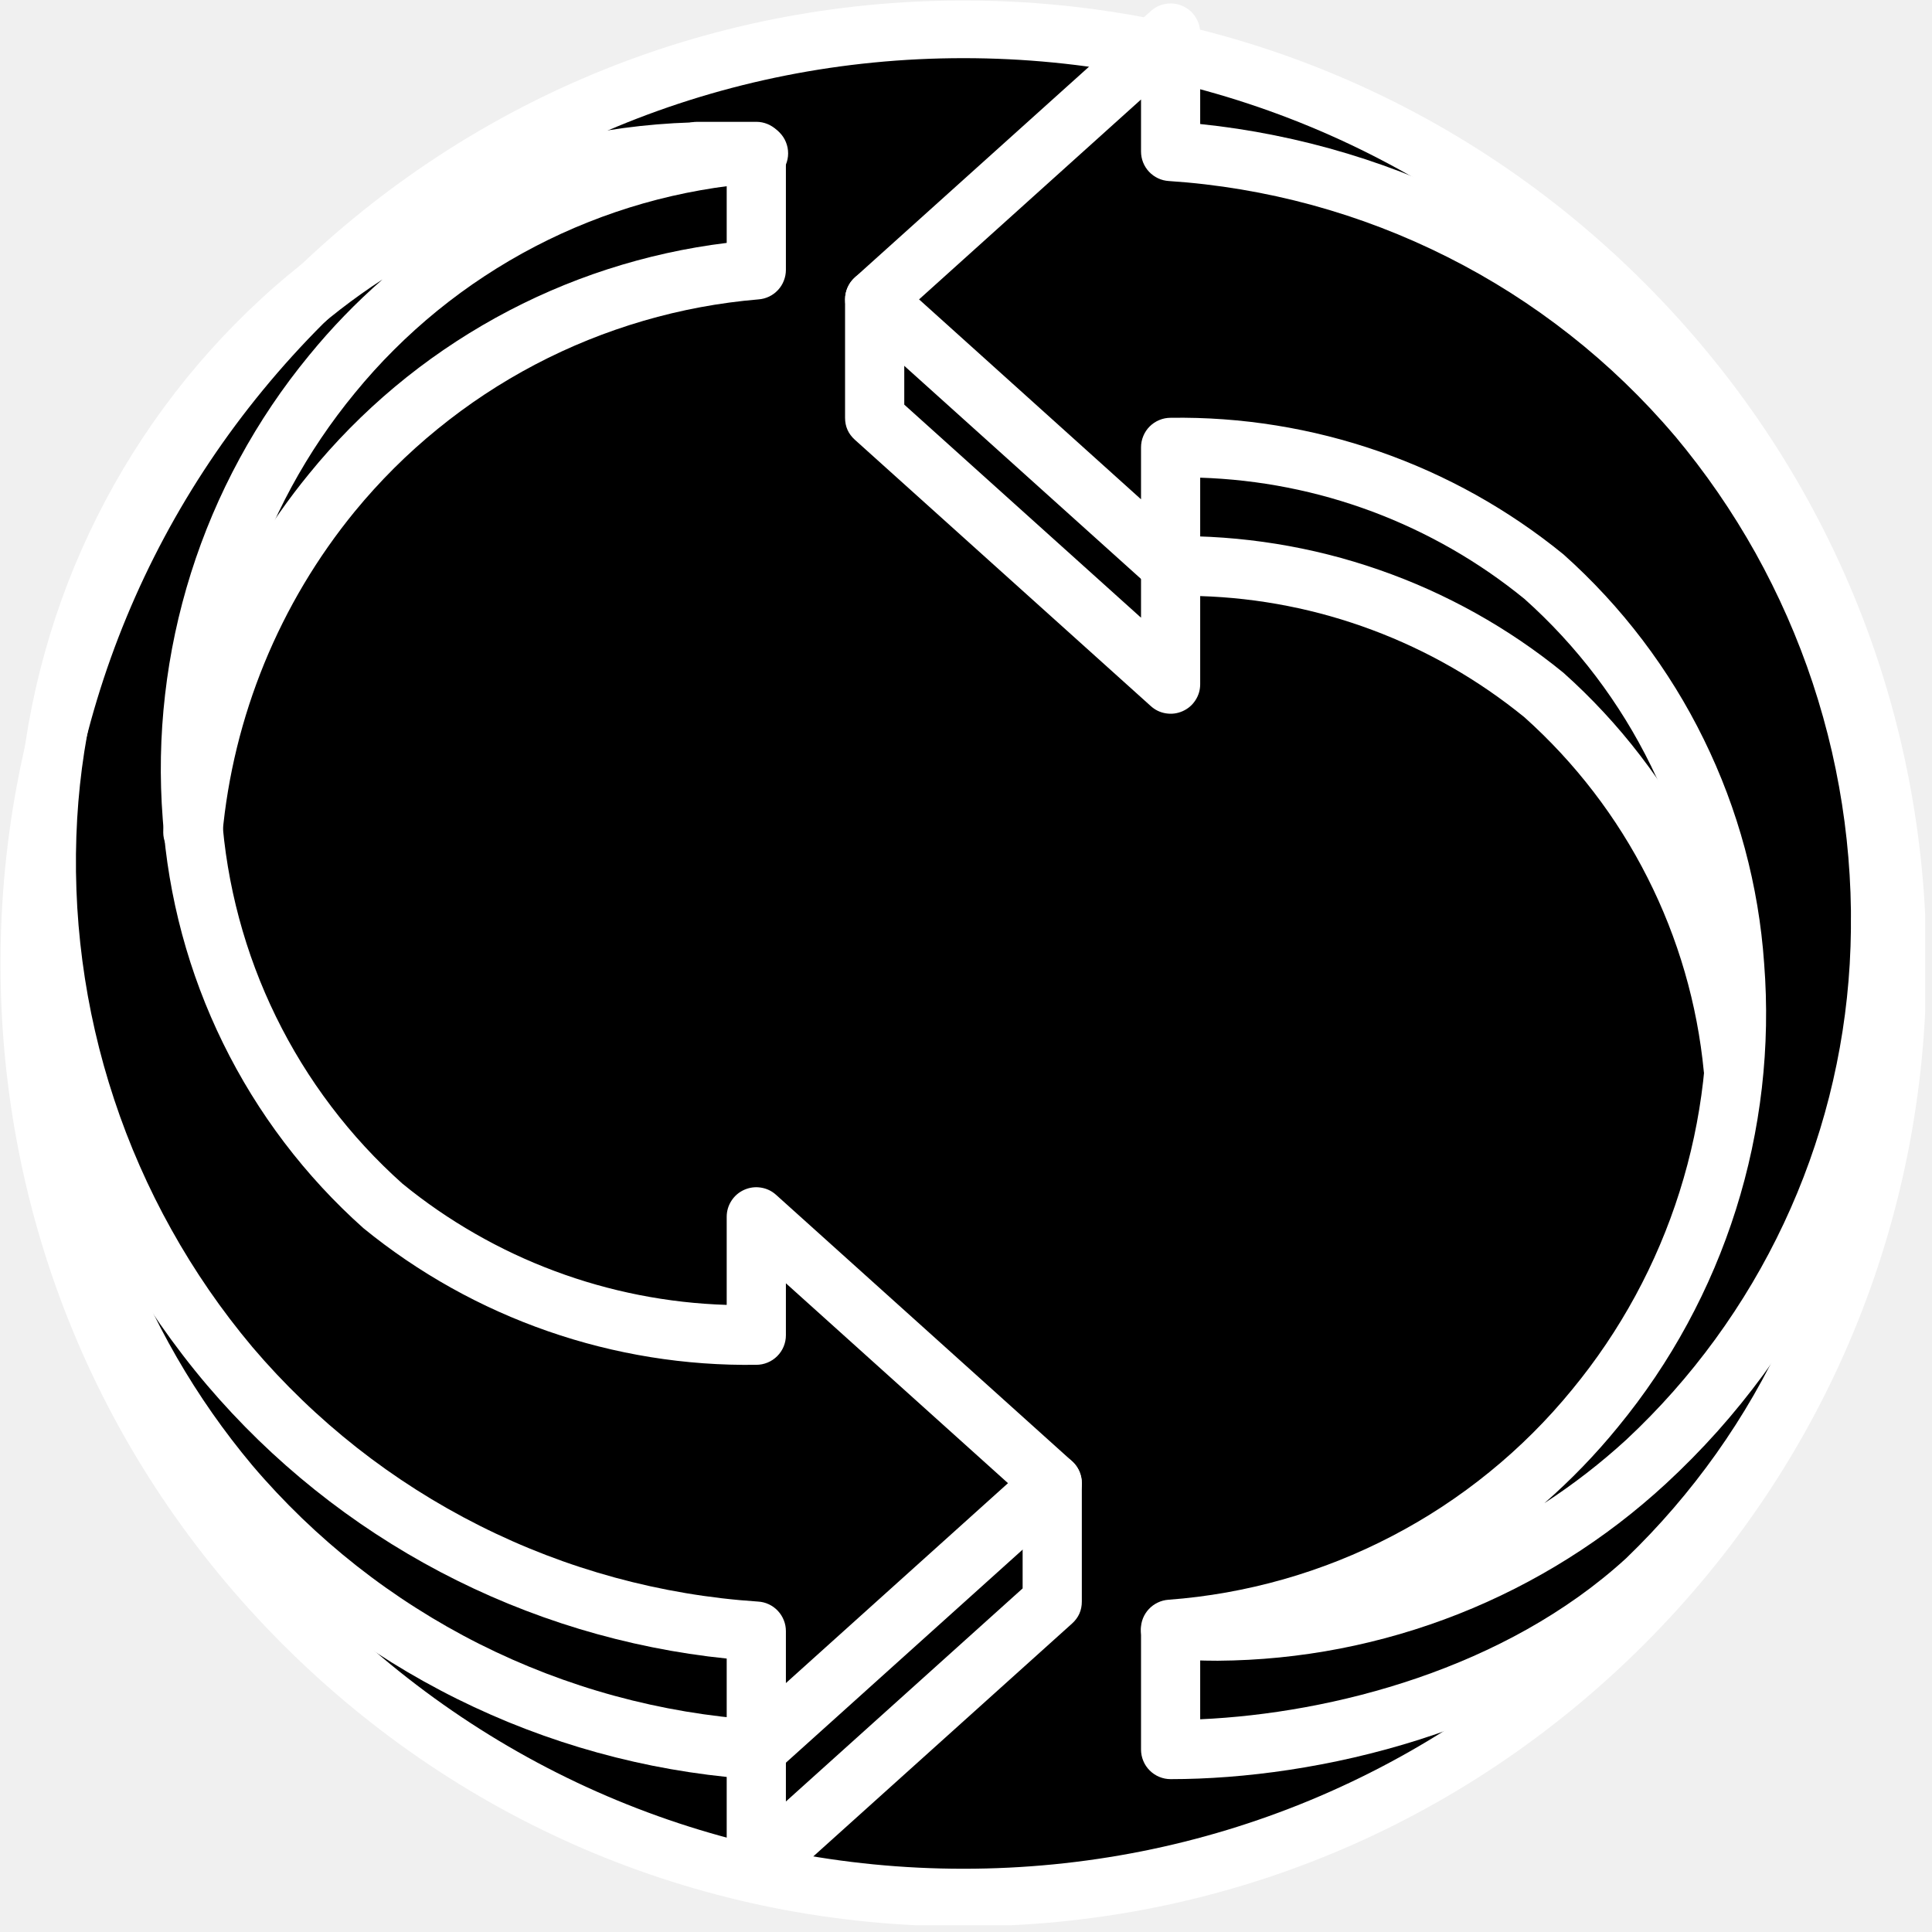
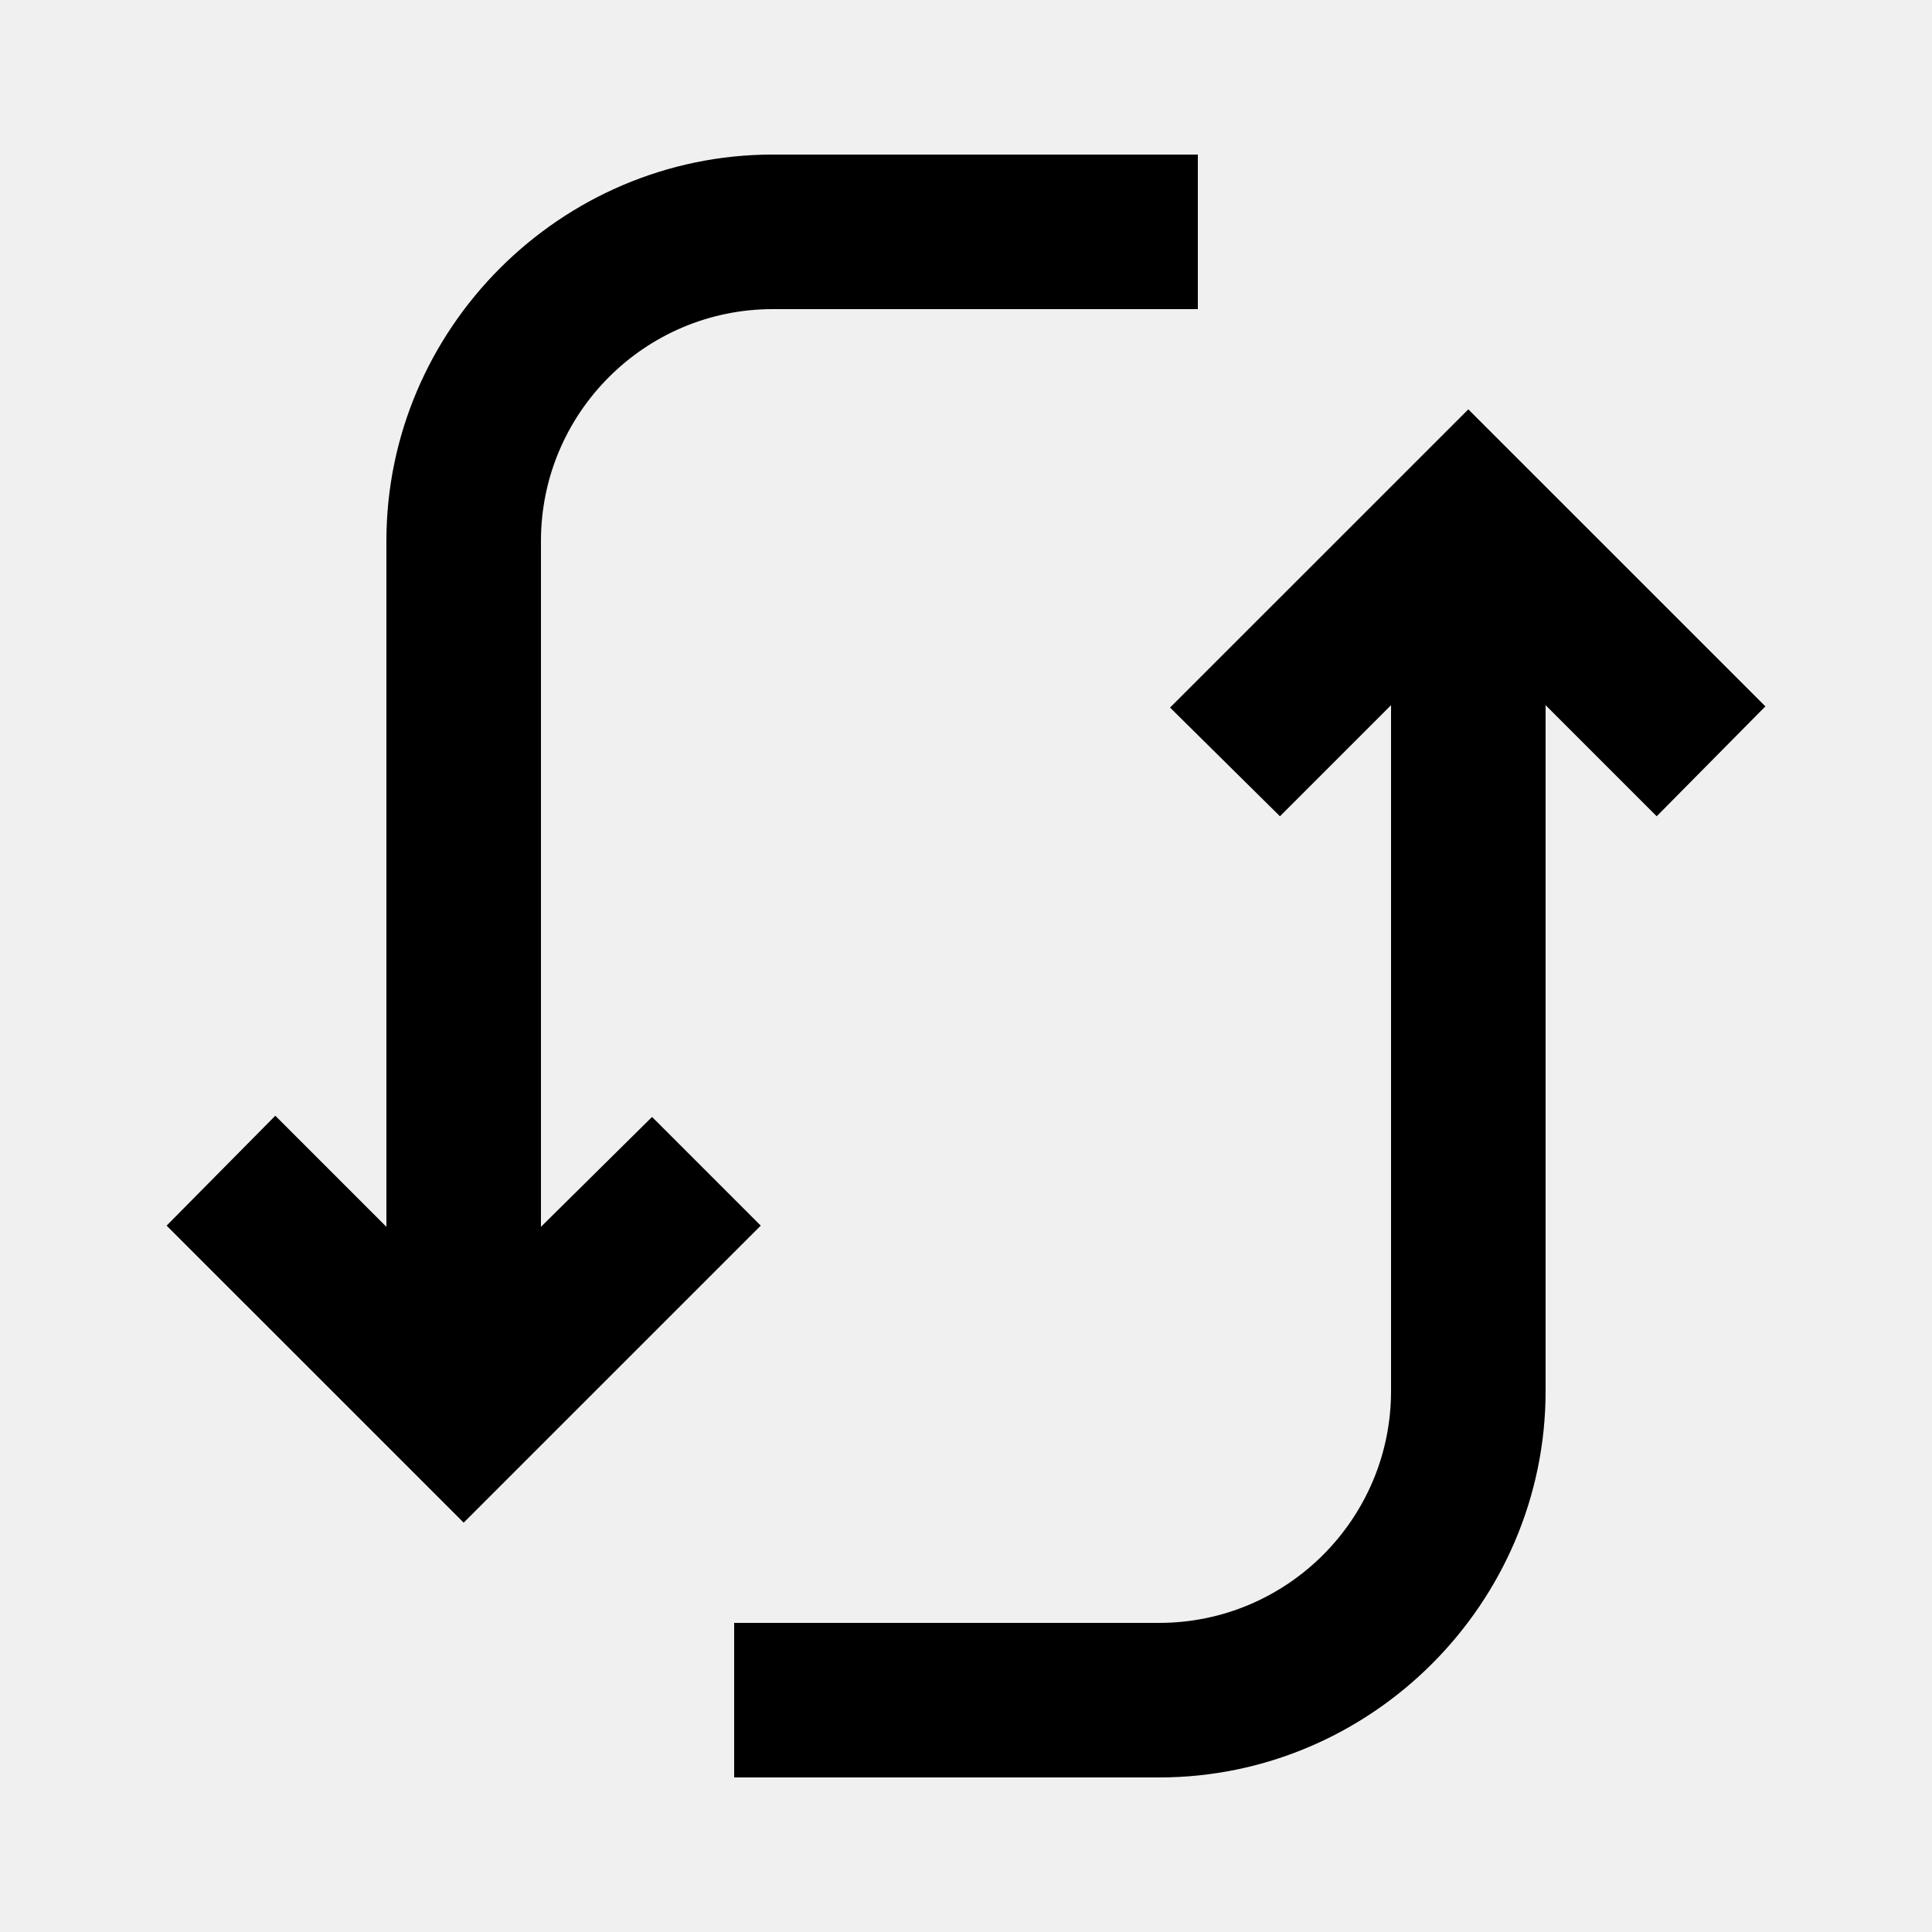
- <svg xmlns="http://www.w3.org/2000/svg" width="308" zoomAndPan="magnify" viewBox="0 0 230.88 231" height="308" preserveAspectRatio="xMidYMid meet" version="1.0">
-   <defs>
-     <clipPath id="3d9d9e6536">
-       <path d="M 0 0.059 L 230.129 0.059 L 230.129 230.191 L 0 230.191 Z M 0 0.059 " clip-rule="nonzero" />
-     </clipPath>
-     <clipPath id="356f0f29ba">
-       <path d="M 100 0.059 L 229 0.059 L 229 199 L 100 199 Z M 100 0.059 " clip-rule="nonzero" />
-     </clipPath>
-   </defs>
-   <g clip-path="url(#3d9d9e6536)">
-     <path fill="#000000" d="M 230.043 115.195 C 230.043 117.074 229.996 118.957 229.902 120.832 C 229.809 122.711 229.672 124.586 229.488 126.457 C 229.305 128.328 229.074 130.195 228.797 132.055 C 228.52 133.914 228.199 135.77 227.832 137.613 C 227.465 139.457 227.055 141.293 226.598 143.117 C 226.141 144.938 225.641 146.75 225.094 148.551 C 224.547 150.352 223.957 152.137 223.324 153.906 C 222.691 155.676 222.016 157.43 221.293 159.168 C 220.574 160.906 219.812 162.625 219.008 164.324 C 218.203 166.023 217.359 167.703 216.473 169.363 C 215.586 171.02 214.66 172.656 213.691 174.27 C 212.727 175.883 211.723 177.469 210.676 179.035 C 209.633 180.598 208.547 182.133 207.43 183.645 C 206.309 185.156 205.152 186.637 203.957 188.09 C 202.766 189.543 201.539 190.969 200.273 192.363 C 199.012 193.754 197.715 195.117 196.387 196.445 C 195.055 197.777 193.695 199.07 192.301 200.336 C 190.906 201.598 189.484 202.824 188.031 204.02 C 186.578 205.211 185.094 206.367 183.586 207.488 C 182.074 208.609 180.539 209.691 178.973 210.734 C 177.41 211.781 175.82 212.785 174.207 213.754 C 172.598 214.719 170.961 215.648 169.301 216.531 C 167.645 217.418 165.965 218.266 164.266 219.07 C 162.562 219.871 160.844 220.637 159.109 221.355 C 157.371 222.074 155.617 222.75 153.848 223.383 C 152.074 224.02 150.289 224.605 148.492 225.152 C 146.691 225.699 144.879 226.199 143.055 226.656 C 141.23 227.113 139.398 227.527 137.551 227.895 C 135.707 228.262 133.855 228.582 131.996 228.859 C 130.137 229.133 128.27 229.363 126.398 229.547 C 124.527 229.73 122.652 229.871 120.773 229.961 C 118.895 230.055 117.016 230.102 115.137 230.102 C 113.254 230.102 111.375 230.055 109.496 229.961 C 107.617 229.871 105.746 229.73 103.871 229.547 C 102 229.363 100.137 229.133 98.273 228.855 C 96.414 228.582 94.562 228.262 92.719 227.895 C 90.875 227.527 89.039 227.113 87.215 226.656 C 85.391 226.199 83.578 225.699 81.781 225.152 C 79.98 224.605 78.195 224.02 76.426 223.383 C 74.656 222.75 72.898 222.074 71.164 221.355 C 69.426 220.633 67.707 219.871 66.008 219.07 C 64.309 218.266 62.629 217.418 60.969 216.531 C 59.312 215.648 57.676 214.719 56.062 213.754 C 54.449 212.785 52.859 211.781 51.297 210.734 C 49.734 209.691 48.195 208.609 46.688 207.488 C 45.176 206.367 43.695 205.211 42.238 204.02 C 40.785 202.824 39.363 201.598 37.969 200.336 C 36.574 199.07 35.215 197.777 33.887 196.445 C 32.555 195.117 31.258 193.754 29.996 192.363 C 28.734 190.969 27.504 189.543 26.312 188.09 C 25.121 186.637 23.961 185.156 22.844 183.645 C 21.723 182.133 20.641 180.598 19.594 179.035 C 18.551 177.469 17.543 175.883 16.578 174.27 C 15.609 172.656 14.684 171.02 13.797 169.363 C 12.91 167.703 12.066 166.023 11.262 164.324 C 10.457 162.625 9.695 160.906 8.977 159.168 C 8.258 157.43 7.582 155.676 6.945 153.906 C 6.312 152.137 5.723 150.352 5.176 148.551 C 4.633 146.75 4.129 144.938 3.672 143.117 C 3.215 141.293 2.805 139.457 2.438 137.613 C 2.07 135.77 1.75 133.914 1.473 132.055 C 1.199 130.195 0.969 128.328 0.781 126.457 C 0.598 124.586 0.461 122.711 0.367 120.832 C 0.277 118.957 0.23 117.074 0.23 115.195 C 0.23 113.316 0.277 111.438 0.367 109.559 C 0.461 107.68 0.598 105.805 0.781 103.934 C 0.969 102.062 1.199 100.195 1.473 98.336 C 1.75 96.477 2.07 94.621 2.438 92.777 C 2.805 90.934 3.215 89.102 3.672 87.277 C 4.129 85.453 4.633 83.641 5.176 81.84 C 5.723 80.039 6.312 78.254 6.945 76.484 C 7.582 74.715 8.258 72.961 8.977 71.223 C 9.695 69.484 10.457 67.766 11.262 66.066 C 12.066 64.367 12.91 62.688 13.797 61.031 C 14.684 59.371 15.609 57.734 16.578 56.121 C 17.543 54.508 18.551 52.922 19.594 51.355 C 20.641 49.793 21.723 48.258 22.844 46.746 C 23.961 45.234 25.121 43.754 26.312 42.301 C 27.504 40.848 28.734 39.422 29.996 38.031 C 31.258 36.637 32.555 35.273 33.887 33.945 C 35.215 32.613 36.574 31.32 37.969 30.055 C 39.363 28.793 40.785 27.566 42.238 26.371 C 43.695 25.18 45.176 24.023 46.688 22.902 C 48.195 21.781 49.734 20.699 51.297 19.656 C 52.859 18.609 54.449 17.605 56.062 16.637 C 57.676 15.672 59.312 14.746 60.969 13.859 C 62.629 12.973 64.309 12.125 66.008 11.32 C 67.707 10.52 69.426 9.758 71.164 9.035 C 72.898 8.316 74.656 7.641 76.426 7.008 C 78.195 6.375 79.98 5.785 81.781 5.238 C 83.578 4.691 85.391 4.191 87.215 3.734 C 89.039 3.277 90.875 2.863 92.719 2.496 C 94.562 2.129 96.414 1.809 98.273 1.535 C 100.137 1.258 102 1.027 103.871 0.844 C 105.746 0.66 107.617 0.52 109.496 0.43 C 111.375 0.336 113.254 0.289 115.137 0.289 C 117.016 0.289 118.895 0.336 120.773 0.43 C 122.652 0.52 124.527 0.66 126.398 0.844 C 128.27 1.027 130.137 1.258 131.996 1.535 C 133.855 1.809 135.707 2.129 137.551 2.496 C 139.398 2.863 141.23 3.277 143.055 3.734 C 144.879 4.191 146.691 4.691 148.492 5.238 C 150.289 5.785 152.074 6.375 153.848 7.008 C 155.617 7.641 157.371 8.316 159.109 9.035 C 160.844 9.758 162.562 10.52 164.266 11.32 C 165.965 12.125 167.645 12.973 169.301 13.859 C 170.961 14.746 172.598 15.672 174.207 16.637 C 175.82 17.605 177.41 18.609 178.973 19.656 C 180.539 20.699 182.074 21.781 183.586 22.902 C 185.094 24.023 186.578 25.18 188.031 26.371 C 189.484 27.566 190.906 28.793 192.301 30.055 C 193.695 31.32 195.055 32.613 196.387 33.945 C 197.715 35.273 199.012 36.637 200.273 38.031 C 201.539 39.422 202.766 40.848 203.957 42.301 C 205.152 43.754 206.309 45.234 207.43 46.746 C 208.547 48.258 209.633 49.793 210.676 51.355 C 211.723 52.922 212.727 54.508 213.691 56.121 C 214.66 57.734 215.586 59.371 216.473 61.031 C 217.359 62.688 218.203 64.367 219.008 66.066 C 219.812 67.766 220.574 69.484 221.293 71.223 C 222.016 72.961 222.691 74.715 223.324 76.484 C 223.957 78.254 224.547 80.039 225.094 81.84 C 225.641 83.641 226.141 85.453 226.598 87.277 C 227.055 89.102 227.465 90.934 227.832 92.777 C 228.199 94.621 228.52 96.477 228.797 98.336 C 229.074 100.195 229.305 102.062 229.488 103.934 C 229.672 105.805 229.809 107.68 229.902 109.559 C 229.996 111.438 230.043 113.316 230.043 115.195 Z M 230.043 115.195 " fill-opacity="1" fill-rule="nonzero" />
-     <path fill="#ffffff" d="M 115.137 230.332 C 84.387 230.332 55.477 218.336 33.734 196.594 C 11.996 174.855 0 145.945 0 115.195 C 0 84.445 11.996 55.535 33.734 33.797 C 55.477 12.055 84.387 0.059 115.137 0.059 C 145.883 0.059 174.793 12.055 196.535 33.797 C 218.273 55.535 230.27 84.445 230.27 115.195 C 230.27 145.945 218.273 174.855 196.535 196.594 C 174.793 218.336 145.883 230.332 115.137 230.332 Z M 115.137 6.953 C 86.227 6.953 59.062 18.215 38.609 38.668 C 18.156 59.121 6.895 86.285 6.895 115.195 C 6.895 144.105 18.156 171.27 38.609 191.723 C 59.062 212.176 86.227 223.438 115.137 223.438 C 144.047 223.438 171.211 212.176 191.664 191.723 C 212.117 171.27 223.375 144.105 223.375 115.195 C 223.375 86.285 212.117 59.121 191.664 38.668 C 171.211 18.215 144.047 6.953 115.137 6.953 Z M 115.137 6.953 " fill-opacity="1" fill-rule="nonzero" />
-   </g>
-   <path fill="#ffffff" d="M 139.906 212.723 C 139.434 212.723 138.984 212.633 138.551 212.453 C 138.117 212.273 137.734 212.016 137.402 211.684 C 137.07 211.355 136.816 210.973 136.637 210.539 C 136.457 210.105 136.367 209.652 136.367 209.184 L 136.367 195.031 C 136.367 194.559 136.457 194.109 136.637 193.676 C 136.816 193.242 137.07 192.859 137.402 192.527 C 137.734 192.195 138.117 191.941 138.551 191.762 C 138.984 191.582 139.434 191.492 139.906 191.492 C 140.375 191.492 140.824 191.582 141.258 191.762 C 141.691 191.941 142.074 192.195 142.406 192.527 C 142.738 192.859 142.996 193.242 143.172 193.676 C 143.352 194.109 143.441 194.559 143.441 195.031 L 143.441 205.566 C 159.227 204.859 179.906 199.551 194.375 186.309 C 198.355 182.473 201.945 178.305 205.145 173.797 C 208.34 169.289 211.09 164.523 213.395 159.496 C 215.695 154.473 217.512 149.277 218.84 143.914 C 220.168 138.551 220.984 133.109 221.289 127.59 L 221.289 110.105 C 221.289 109.637 221.379 109.188 221.559 108.754 C 221.738 108.32 221.992 107.938 222.324 107.605 C 222.656 107.273 223.039 107.016 223.473 106.836 C 223.906 106.656 224.359 106.566 224.828 106.566 C 225.297 106.566 225.75 106.656 226.184 106.836 C 226.617 107.016 227 107.273 227.328 107.605 C 227.66 107.938 227.918 108.32 228.098 108.754 C 228.277 109.188 228.367 109.637 228.367 110.105 L 228.367 127.797 C 228.203 130.789 227.898 133.766 227.457 136.727 C 227.012 139.688 226.43 142.621 225.711 145.527 C 224.992 148.434 224.141 151.301 223.152 154.125 C 222.164 156.953 221.047 159.727 219.797 162.449 C 218.551 165.172 217.176 167.828 215.68 170.422 C 214.184 173.012 212.566 175.531 210.832 177.969 C 209.098 180.41 207.254 182.766 205.297 185.035 C 203.344 187.301 201.285 189.473 199.129 191.547 C 182.078 207.156 157.352 212.723 139.906 212.723 Z M 139.906 212.723 " fill-opacity="1" fill-rule="nonzero" />
-   <path fill="#ffffff" d="M 207.18 131.336 C 206.738 131.336 206.316 131.258 205.906 131.102 C 205.5 130.941 205.133 130.715 204.805 130.422 C 204.48 130.129 204.219 129.785 204.023 129.395 C 203.824 129.004 203.703 128.59 203.66 128.152 C 203.27 124.109 202.512 120.133 201.379 116.23 C 200.246 112.328 198.762 108.562 196.926 104.938 C 195.094 101.312 192.938 97.887 190.465 94.664 C 187.988 91.438 185.238 88.473 182.211 85.762 C 179.484 83.539 176.594 81.551 173.543 79.797 C 170.488 78.047 167.316 76.555 164.02 75.324 C 160.723 74.09 157.352 73.133 153.898 72.453 C 150.445 71.773 146.961 71.379 143.441 71.27 L 143.441 81.797 C 143.441 82.496 143.254 83.141 142.871 83.727 C 142.492 84.312 141.98 84.746 141.344 85.031 C 140.707 85.312 140.043 85.402 139.352 85.293 C 138.66 85.184 138.059 84.895 137.539 84.426 L 102.152 52.582 C 101.371 51.879 100.98 51.004 100.98 49.953 L 100.98 35.797 C 100.98 35.328 101.07 34.879 101.25 34.445 C 101.43 34.012 101.688 33.629 102.02 33.297 C 102.352 32.965 102.73 32.707 103.164 32.531 C 103.598 32.352 104.051 32.262 104.52 32.262 C 104.988 32.262 105.441 32.352 105.875 32.531 C 106.309 32.707 106.691 32.965 107.023 33.297 C 107.355 33.629 107.609 34.012 107.789 34.445 C 107.969 34.879 108.059 35.328 108.059 35.797 L 108.059 48.379 L 136.367 73.855 L 136.367 67.645 C 136.367 67.176 136.457 66.723 136.637 66.289 C 136.816 65.855 137.07 65.473 137.402 65.145 C 137.734 64.812 138.117 64.555 138.551 64.375 C 138.984 64.195 139.434 64.105 139.906 64.105 C 144.145 64.043 148.355 64.352 152.543 65.027 C 156.727 65.703 160.82 66.734 164.824 68.129 C 168.832 69.52 172.684 71.25 176.387 73.316 C 180.086 75.383 183.582 77.754 186.867 80.434 C 190.23 83.438 193.285 86.727 196.031 90.301 C 198.781 93.875 201.172 97.672 203.211 101.695 C 205.25 105.715 206.898 109.891 208.16 114.219 C 209.418 118.551 210.266 122.957 210.703 127.445 C 210.75 127.914 210.711 128.371 210.574 128.824 C 210.441 129.273 210.227 129.684 209.93 130.047 C 209.633 130.414 209.277 130.707 208.863 130.93 C 208.449 131.156 208.008 131.289 207.539 131.336 C 207.418 131.336 207.297 131.336 207.18 131.336 Z M 207.18 131.336 " fill-opacity="1" fill-rule="nonzero" />
-   <g clip-path="url(#356f0f29ba)">
-     <path fill="#ffffff" d="M 145.543 198.566 C 143.57 198.566 141.598 198.488 139.625 198.336 C 139.18 198.301 138.754 198.188 138.352 197.992 C 137.949 197.797 137.594 197.539 137.289 197.207 C 136.984 196.879 136.754 196.508 136.59 196.09 C 136.43 195.672 136.348 195.242 136.348 194.793 C 136.352 194.344 136.434 193.914 136.598 193.496 C 136.766 193.082 137 192.711 137.309 192.383 C 137.613 192.059 137.969 191.801 138.375 191.609 C 138.777 191.414 139.203 191.305 139.648 191.273 C 141.977 191.102 144.285 190.809 146.582 190.402 C 148.879 189.992 151.148 189.469 153.391 188.832 C 155.637 188.195 157.84 187.441 160.008 186.582 C 162.176 185.719 164.293 184.75 166.359 183.672 C 168.43 182.594 170.438 181.418 172.387 180.137 C 174.336 178.855 176.215 177.48 178.023 176.008 C 179.836 174.535 181.566 172.977 183.215 171.332 C 184.867 169.684 186.43 167.957 187.906 166.152 C 190.785 162.656 193.305 158.922 195.469 154.941 C 197.629 150.965 199.391 146.816 200.754 142.5 C 202.117 138.184 203.059 133.777 203.578 129.277 C 204.094 124.781 204.18 120.273 203.832 115.762 C 203.539 111.559 202.848 107.422 201.758 103.352 C 200.664 99.281 199.191 95.355 197.34 91.57 C 195.484 87.785 193.285 84.215 190.742 80.855 C 188.195 77.496 185.352 74.414 182.211 71.609 C 179.484 69.383 176.594 67.395 173.543 65.645 C 170.488 63.895 167.316 62.402 164.02 61.168 C 160.723 59.938 157.352 58.98 153.898 58.301 C 150.445 57.621 146.961 57.227 143.441 57.113 L 143.441 67.645 C 143.441 68.344 143.254 68.984 142.871 69.57 C 142.492 70.156 141.98 70.594 141.344 70.875 C 140.707 71.16 140.043 71.246 139.352 71.141 C 138.66 71.031 138.059 70.742 137.539 70.273 L 102.152 38.426 C 101.969 38.262 101.805 38.078 101.656 37.879 C 101.512 37.676 101.391 37.465 101.289 37.238 C 101.188 37.012 101.113 36.777 101.059 36.535 C 101.008 36.293 100.984 36.047 100.984 35.797 C 100.984 35.551 101.008 35.305 101.059 35.062 C 101.113 34.82 101.188 34.586 101.289 34.359 C 101.391 34.133 101.512 33.918 101.656 33.719 C 101.805 33.52 101.969 33.336 102.152 33.168 L 137.539 1.324 C 138.059 0.855 138.66 0.566 139.352 0.457 C 140.043 0.348 140.707 0.438 141.344 0.719 C 141.98 1.004 142.492 1.441 142.871 2.027 C 143.254 2.613 143.441 3.254 143.441 3.953 L 143.441 14.828 C 146.426 15.137 149.391 15.586 152.332 16.18 C 155.273 16.77 158.18 17.5 161.051 18.367 C 163.922 19.234 166.746 20.238 169.52 21.375 C 172.297 22.512 175.012 23.781 177.668 25.176 C 180.32 26.574 182.902 28.094 185.414 29.738 C 187.922 31.379 190.348 33.141 192.691 35.016 C 195.035 36.891 197.281 38.871 199.434 40.961 C 201.586 43.051 203.633 45.238 205.578 47.52 C 207.562 49.863 209.434 52.293 211.184 54.816 C 212.934 57.336 214.562 59.934 216.066 62.613 C 217.566 65.289 218.938 68.031 220.18 70.84 C 221.418 73.648 222.52 76.508 223.484 79.422 C 224.453 82.336 225.273 85.293 225.957 88.285 C 226.641 91.277 227.176 94.297 227.57 97.34 C 227.961 100.387 228.207 103.441 228.309 106.512 C 228.406 109.578 228.359 112.645 228.164 115.707 C 228.008 118.617 227.711 121.516 227.273 124.395 C 226.836 127.277 226.262 130.133 225.551 132.957 C 224.836 135.785 223.988 138.57 223.008 141.316 C 222.027 144.059 220.914 146.75 219.672 149.387 C 218.434 152.023 217.066 154.598 215.578 157.102 C 214.086 159.605 212.48 162.035 210.758 164.387 C 209.031 166.734 207.199 168.996 205.258 171.172 C 203.312 173.344 201.27 175.418 199.129 177.395 C 195.508 180.734 191.613 183.719 187.441 186.336 C 183.27 188.957 178.895 191.172 174.312 192.984 C 169.73 194.793 165.02 196.168 160.184 197.109 C 155.348 198.047 150.469 198.531 145.543 198.566 Z M 139.906 49.953 C 144.145 49.891 148.355 50.195 152.543 50.871 C 156.727 51.547 160.82 52.582 164.824 53.973 C 168.832 55.367 172.684 57.094 176.387 59.16 C 180.086 61.227 183.582 63.602 186.867 66.277 C 190.352 69.387 193.508 72.805 196.332 76.523 C 199.156 80.246 201.598 84.203 203.652 88.395 C 205.711 92.59 207.348 96.941 208.562 101.449 C 209.777 105.961 210.547 110.547 210.871 115.207 C 211.258 120.172 211.164 125.125 210.598 130.074 C 210.027 135.023 208.996 139.871 207.496 144.621 C 205.996 149.367 204.059 153.934 201.684 158.309 C 199.309 162.688 196.539 166.797 193.375 170.641 C 190.703 173.918 187.777 176.945 184.594 179.727 C 188.062 177.469 191.324 174.945 194.375 172.152 C 198.309 168.48 201.863 164.469 205.031 160.117 C 208.199 155.766 210.93 151.156 213.219 146.281 C 215.508 141.41 217.312 136.367 218.641 131.152 C 219.965 125.934 220.785 120.641 221.102 115.266 C 221.266 112.43 221.297 109.59 221.195 106.75 C 221.09 103.91 220.855 101.082 220.484 98.266 C 220.113 95.449 219.609 92.656 218.977 89.887 C 218.34 87.117 217.574 84.383 216.684 81.688 C 215.789 78.988 214.77 76.34 213.625 73.738 C 212.48 71.137 211.219 68.598 209.836 66.113 C 208.449 63.633 206.953 61.223 205.34 58.883 C 203.727 56.543 202.008 54.285 200.184 52.105 L 200.16 52.086 C 198.285 49.875 196.301 47.766 194.211 45.754 C 192.125 43.742 189.941 41.84 187.66 40.047 C 185.383 38.254 183.02 36.582 180.574 35.023 C 178.125 33.469 175.609 32.039 173.016 30.734 C 170.426 29.43 167.777 28.258 165.07 27.219 C 162.363 26.18 159.613 25.281 156.816 24.516 C 154.016 23.754 151.188 23.133 148.328 22.652 C 145.469 22.172 142.594 21.836 139.699 21.645 C 139.25 21.617 138.816 21.512 138.41 21.32 C 138 21.129 137.641 20.867 137.328 20.539 C 137.02 20.211 136.781 19.836 136.613 19.414 C 136.449 18.996 136.367 18.559 136.367 18.105 L 136.367 11.895 L 109.828 35.797 L 136.367 59.699 L 136.367 53.492 C 136.367 53.023 136.457 52.57 136.637 52.137 C 136.816 51.703 137.07 51.32 137.402 50.988 C 137.734 50.656 138.117 50.402 138.551 50.223 C 138.984 50.043 139.434 49.953 139.906 49.953 Z M 139.906 49.953 " fill-opacity="1" fill-rule="nonzero" />
-   </g>
-   <path fill="#ffffff" d="M 90.367 226.875 C 89.863 226.875 89.383 226.773 88.926 226.566 C 88.289 226.285 87.777 225.848 87.398 225.262 C 87.02 224.676 86.828 224.035 86.828 223.336 L 86.828 212.461 C 83.844 212.152 80.879 211.703 77.938 211.113 C 74.996 210.52 72.09 209.793 69.215 208.922 C 66.344 208.055 63.52 207.051 60.742 205.914 C 57.969 204.773 55.25 203.508 52.598 202.109 C 49.941 200.711 47.359 199.191 44.848 197.547 C 42.336 195.902 39.91 194.145 37.57 192.266 C 35.227 190.391 32.98 188.41 30.828 186.316 C 28.672 184.227 26.625 182.039 24.68 179.754 C 21.039 175.402 17.797 170.766 14.961 165.848 C 12.125 160.93 9.738 155.805 7.797 150.469 C 5.855 145.137 4.387 139.672 3.398 134.082 C 2.41 128.492 1.91 122.859 1.906 117.184 L 1.906 103.031 C 1.906 102.559 1.996 102.109 2.176 101.676 C 2.352 101.242 2.609 100.859 2.941 100.527 C 3.273 100.195 3.656 99.941 4.09 99.762 C 4.523 99.582 4.973 99.492 5.441 99.492 C 5.914 99.492 6.363 99.582 6.797 99.762 C 7.23 99.941 7.613 100.195 7.945 100.527 C 8.277 100.859 8.531 101.242 8.711 101.676 C 8.891 102.109 8.98 102.559 8.98 103.031 L 8.98 117.184 C 8.984 122.445 9.445 127.668 10.363 132.848 C 11.277 138.031 12.637 143.094 14.434 148.039 C 16.234 152.984 18.449 157.734 21.078 162.293 C 23.707 166.852 26.711 171.148 30.09 175.184 C 31.965 177.395 33.949 179.504 36.039 181.52 C 38.129 183.531 40.312 185.434 42.59 187.23 C 44.871 189.023 47.234 190.699 49.684 192.254 C 52.129 193.812 54.648 195.246 57.238 196.551 C 59.832 197.855 62.48 199.027 65.188 200.066 C 67.898 201.105 70.648 202.008 73.449 202.77 C 76.246 203.535 79.078 204.156 81.938 204.637 C 84.801 205.117 87.676 205.453 90.57 205.645 C 91.023 205.672 91.453 205.781 91.863 205.973 C 92.273 206.16 92.633 206.422 92.941 206.75 C 93.25 207.082 93.488 207.453 93.656 207.875 C 93.824 208.297 93.906 208.73 93.906 209.184 L 93.906 215.395 L 122.211 189.918 L 122.211 177.336 C 122.211 176.867 122.301 176.418 122.48 175.984 C 122.66 175.551 122.918 175.168 123.25 174.836 C 123.582 174.504 123.965 174.246 124.398 174.066 C 124.832 173.887 125.281 173.797 125.75 173.797 C 126.219 173.797 126.672 173.887 127.105 174.066 C 127.539 174.246 127.922 174.504 128.254 174.836 C 128.586 175.168 128.84 175.551 129.02 175.984 C 129.199 176.418 129.289 176.867 129.289 177.336 L 129.289 191.492 C 129.289 192.543 128.898 193.418 128.117 194.121 L 92.734 225.965 C 92.062 226.574 91.273 226.875 90.367 226.875 Z M 90.367 226.875 " fill-opacity="1" fill-rule="nonzero" />
-   <path fill="#ffffff" d="M 23 103.031 C 22.895 103.031 22.785 103.031 22.676 103.031 C 22.207 102.988 21.766 102.855 21.352 102.637 C 20.938 102.418 20.578 102.129 20.277 101.77 C 19.977 101.41 19.758 101.004 19.617 100.555 C 19.48 100.109 19.43 99.652 19.473 99.184 C 19.828 95.305 20.469 91.473 21.398 87.691 C 22.324 83.91 23.523 80.215 25 76.609 C 26.477 73.008 28.211 69.531 30.207 66.188 C 32.199 62.84 34.43 59.66 36.895 56.648 C 39.98 52.855 43.398 49.391 47.145 46.254 C 50.895 43.121 54.91 40.371 59.188 38.004 C 63.465 35.641 67.926 33.703 72.578 32.195 C 77.227 30.691 81.977 29.637 86.828 29.043 L 86.828 21.645 L 83.289 21.645 C 82.82 21.645 82.367 21.555 81.934 21.375 C 81.5 21.195 81.117 20.941 80.789 20.609 C 80.457 20.277 80.199 19.895 80.02 19.461 C 79.84 19.027 79.75 18.574 79.75 18.105 C 79.75 17.637 79.84 17.188 80.02 16.754 C 80.199 16.32 80.457 15.938 80.789 15.605 C 81.117 15.273 81.5 15.016 81.934 14.836 C 82.367 14.656 82.82 14.566 83.289 14.566 L 90.367 14.566 C 90.836 14.566 91.285 14.656 91.719 14.836 C 92.152 15.016 92.535 15.273 92.867 15.605 C 93.199 15.938 93.457 16.32 93.637 16.754 C 93.816 17.188 93.906 17.637 93.906 18.105 L 93.906 32.262 C 93.906 32.707 93.824 33.141 93.66 33.559 C 93.5 33.977 93.266 34.348 92.961 34.676 C 92.656 35.004 92.301 35.266 91.898 35.461 C 91.492 35.652 91.066 35.766 90.621 35.797 C 85.957 36.191 81.375 37.043 76.883 38.355 C 72.391 39.668 68.07 41.41 63.926 43.586 C 59.781 45.766 55.895 48.332 52.266 51.289 C 48.633 54.242 45.336 57.531 42.363 61.148 C 40.121 63.887 38.094 66.781 36.281 69.82 C 34.469 72.863 32.891 76.023 31.547 79.301 C 30.207 82.578 29.113 85.934 28.27 89.375 C 27.43 92.812 26.844 96.297 26.523 99.824 C 26.48 100.262 26.359 100.68 26.164 101.07 C 25.969 101.465 25.707 101.812 25.383 102.105 C 25.055 102.402 24.688 102.633 24.277 102.789 C 23.867 102.949 23.441 103.027 23 103.031 Z M 23 103.031 " fill-opacity="1" fill-rule="nonzero" />
-   <path fill="#ffffff" d="M 90.367 212.723 C 89.863 212.723 89.383 212.621 88.926 212.414 C 88.289 212.129 87.777 211.695 87.398 211.109 C 87.02 210.523 86.828 209.883 86.828 209.184 L 86.828 198.305 C 83.844 198 80.883 197.551 77.941 196.957 C 75 196.367 72.094 195.637 69.219 194.77 C 66.348 193.902 63.523 192.898 60.75 191.762 C 57.973 190.625 55.258 189.355 52.602 187.961 C 49.949 186.562 47.367 185.043 44.855 183.398 C 42.348 181.758 39.922 179.996 37.578 178.121 C 35.238 176.246 32.988 174.266 30.836 172.176 C 28.684 170.086 26.637 167.898 24.691 165.613 C 22.707 163.273 20.84 160.84 19.086 158.32 C 17.336 155.801 15.707 153.199 14.207 150.523 C 12.703 147.848 11.332 145.105 10.094 142.297 C 8.852 139.488 7.75 136.625 6.785 133.711 C 5.82 130.797 4.996 127.844 4.316 124.852 C 3.633 121.859 3.094 118.84 2.703 115.793 C 2.309 112.75 2.062 109.695 1.965 106.625 C 1.863 103.559 1.91 100.492 2.105 97.43 C 2.262 94.516 2.559 91.621 2.996 88.738 C 3.434 85.855 4.008 83.004 4.723 80.176 C 5.434 77.352 6.281 74.566 7.262 71.82 C 8.242 69.074 9.355 66.383 10.598 63.746 C 11.84 61.109 13.203 58.539 14.691 56.035 C 16.184 53.527 17.789 51.102 19.516 48.75 C 21.238 46.398 23.07 44.137 25.016 41.965 C 26.957 39.793 29 37.719 31.145 35.742 C 33.129 33.902 35.203 32.172 37.363 30.547 C 39.527 28.918 41.766 27.406 44.082 26.012 C 46.398 24.613 48.781 23.336 51.227 22.184 C 53.672 21.031 56.172 20.004 58.727 19.105 C 61.277 18.207 63.867 17.441 66.496 16.809 C 69.129 16.172 71.785 15.676 74.465 15.312 C 77.145 14.953 79.836 14.727 82.543 14.641 C 85.246 14.555 87.945 14.605 90.645 14.793 C 91.113 14.797 91.566 14.887 92 15.066 C 92.434 15.25 92.812 15.508 93.145 15.84 C 93.477 16.172 93.73 16.555 93.906 16.988 C 94.086 17.426 94.172 17.875 94.172 18.344 C 94.172 18.812 94.078 19.266 93.898 19.699 C 93.715 20.133 93.461 20.512 93.125 20.844 C 92.793 21.176 92.41 21.43 91.977 21.605 C 91.543 21.785 91.09 21.871 90.621 21.871 C 88.297 22.047 85.984 22.336 83.688 22.746 C 81.391 23.152 79.121 23.676 76.879 24.312 C 74.637 24.953 72.43 25.703 70.266 26.566 C 68.098 27.426 65.98 28.398 63.91 29.473 C 61.844 30.551 59.832 31.73 57.883 33.012 C 55.934 34.289 54.055 35.668 52.246 37.137 C 50.438 38.609 48.707 40.168 47.055 41.816 C 45.402 43.461 43.84 45.188 42.363 46.996 C 39.488 50.488 36.969 54.223 34.809 58.199 C 32.652 62.18 30.891 66.324 29.527 70.641 C 28.164 74.953 27.227 79.359 26.707 83.855 C 26.191 88.352 26.105 92.855 26.453 97.367 C 26.742 101.57 27.434 105.707 28.523 109.777 C 29.613 113.848 31.086 117.777 32.938 121.562 C 34.789 125.348 36.988 128.918 39.531 132.277 C 42.074 135.637 44.918 138.719 48.059 141.527 C 50.785 143.754 53.676 145.742 56.727 147.492 C 59.781 149.246 62.953 150.738 66.25 151.969 C 69.547 153.203 72.922 154.156 76.371 154.836 C 79.824 155.516 83.309 155.91 86.828 156.02 L 86.828 145.492 C 86.828 144.793 87.02 144.148 87.398 143.562 C 87.781 142.977 88.289 142.543 88.926 142.258 C 89.566 141.977 90.23 141.887 90.918 141.996 C 91.609 142.105 92.215 142.395 92.734 142.863 L 128.117 174.707 C 128.301 174.875 128.469 175.059 128.613 175.258 C 128.758 175.457 128.883 175.672 128.984 175.898 C 129.082 176.125 129.16 176.359 129.211 176.602 C 129.262 176.844 129.289 177.09 129.289 177.336 C 129.289 177.586 129.262 177.832 129.211 178.074 C 129.16 178.316 129.082 178.551 128.984 178.777 C 128.883 179.004 128.758 179.215 128.613 179.418 C 128.469 179.617 128.301 179.801 128.117 179.965 L 92.734 211.812 C 92.062 212.418 91.273 212.723 90.367 212.723 Z M 45.676 33.41 C 42.207 35.668 38.949 38.191 35.895 40.98 C 31.961 44.656 28.41 48.668 25.238 53.02 C 22.07 57.367 19.34 61.98 17.051 66.852 C 14.766 71.723 12.957 76.77 11.629 81.984 C 10.305 87.203 9.484 92.496 9.168 97.871 C 9.004 100.707 8.973 103.547 9.078 106.383 C 9.18 109.223 9.418 112.051 9.789 114.871 C 10.16 117.688 10.66 120.48 11.297 123.25 C 11.93 126.02 12.695 128.754 13.59 131.449 C 14.48 134.148 15.5 136.797 16.645 139.398 C 17.789 142 19.051 144.539 20.438 147.02 C 21.82 149.504 23.32 151.914 24.93 154.254 C 26.543 156.594 28.262 158.852 30.09 161.027 L 30.109 161.051 C 31.988 163.262 33.969 165.371 36.059 167.383 C 38.145 169.395 40.332 171.297 42.609 173.09 C 44.887 174.883 47.25 176.555 49.699 178.113 C 52.145 179.668 54.664 181.098 57.254 182.402 C 59.844 183.707 62.492 184.879 65.199 185.918 C 67.906 186.957 70.66 187.855 73.457 188.621 C 76.254 189.383 79.082 190.004 81.941 190.484 C 84.801 190.965 87.68 191.301 90.57 191.492 C 91.023 191.516 91.453 191.625 91.863 191.816 C 92.273 192.008 92.633 192.27 92.941 192.598 C 93.25 192.926 93.488 193.301 93.656 193.723 C 93.824 194.141 93.906 194.578 93.906 195.031 L 93.906 201.238 L 120.461 177.336 L 93.906 153.434 L 93.906 159.645 C 93.906 160.113 93.816 160.566 93.637 161 C 93.457 161.434 93.199 161.816 92.867 162.148 C 92.535 162.48 92.152 162.734 91.719 162.914 C 91.285 163.094 90.836 163.184 90.367 163.184 C 86.129 163.246 81.914 162.941 77.73 162.266 C 73.543 161.59 69.449 160.555 65.445 159.164 C 61.441 157.77 57.586 156.043 53.887 153.977 C 50.184 151.91 46.691 149.535 43.402 146.855 C 39.918 143.746 36.762 140.332 33.938 136.613 C 31.113 132.891 28.676 128.934 26.617 124.742 C 24.559 120.547 22.922 116.195 21.707 111.684 C 20.496 107.176 19.723 102.59 19.398 97.93 C 19.016 92.965 19.105 88.008 19.676 83.062 C 20.242 78.113 21.277 73.266 22.773 68.516 C 24.273 63.766 26.211 59.203 28.586 54.828 C 30.961 50.449 33.73 46.34 36.895 42.492 C 39.566 39.219 42.496 36.191 45.676 33.41 Z M 45.676 33.41 " fill-opacity="1" fill-rule="nonzero" />
+ <svg xmlns="http://www.w3.org/2000/svg" viewBox="0 0 50 50" width="50px" height="50px">
+   <path d="M 20 4 C 14.508 4 10 8.508 10 14 L 10 31.75 L 7.125 28.875 L 4.312 31.719 L 12 39.406 L 19.688 31.719 L 16.875 28.906 L 14 31.75 L 14 14 C 14 10.691 16.691 8 20 8 L 31 8 L 31 4 Z M 38 10.594 L 30.281 18.312 L 33.125 21.125 L 36 18.25 L 36 36 C 36 39.309 33.309 42 30 42 L 19 42 L 19 46 L 30 46 C 35.492 46 40 41.492 40 36 L 40 18.25 L 42.875 21.125 L 45.688 18.281 Z" />
</svg>
